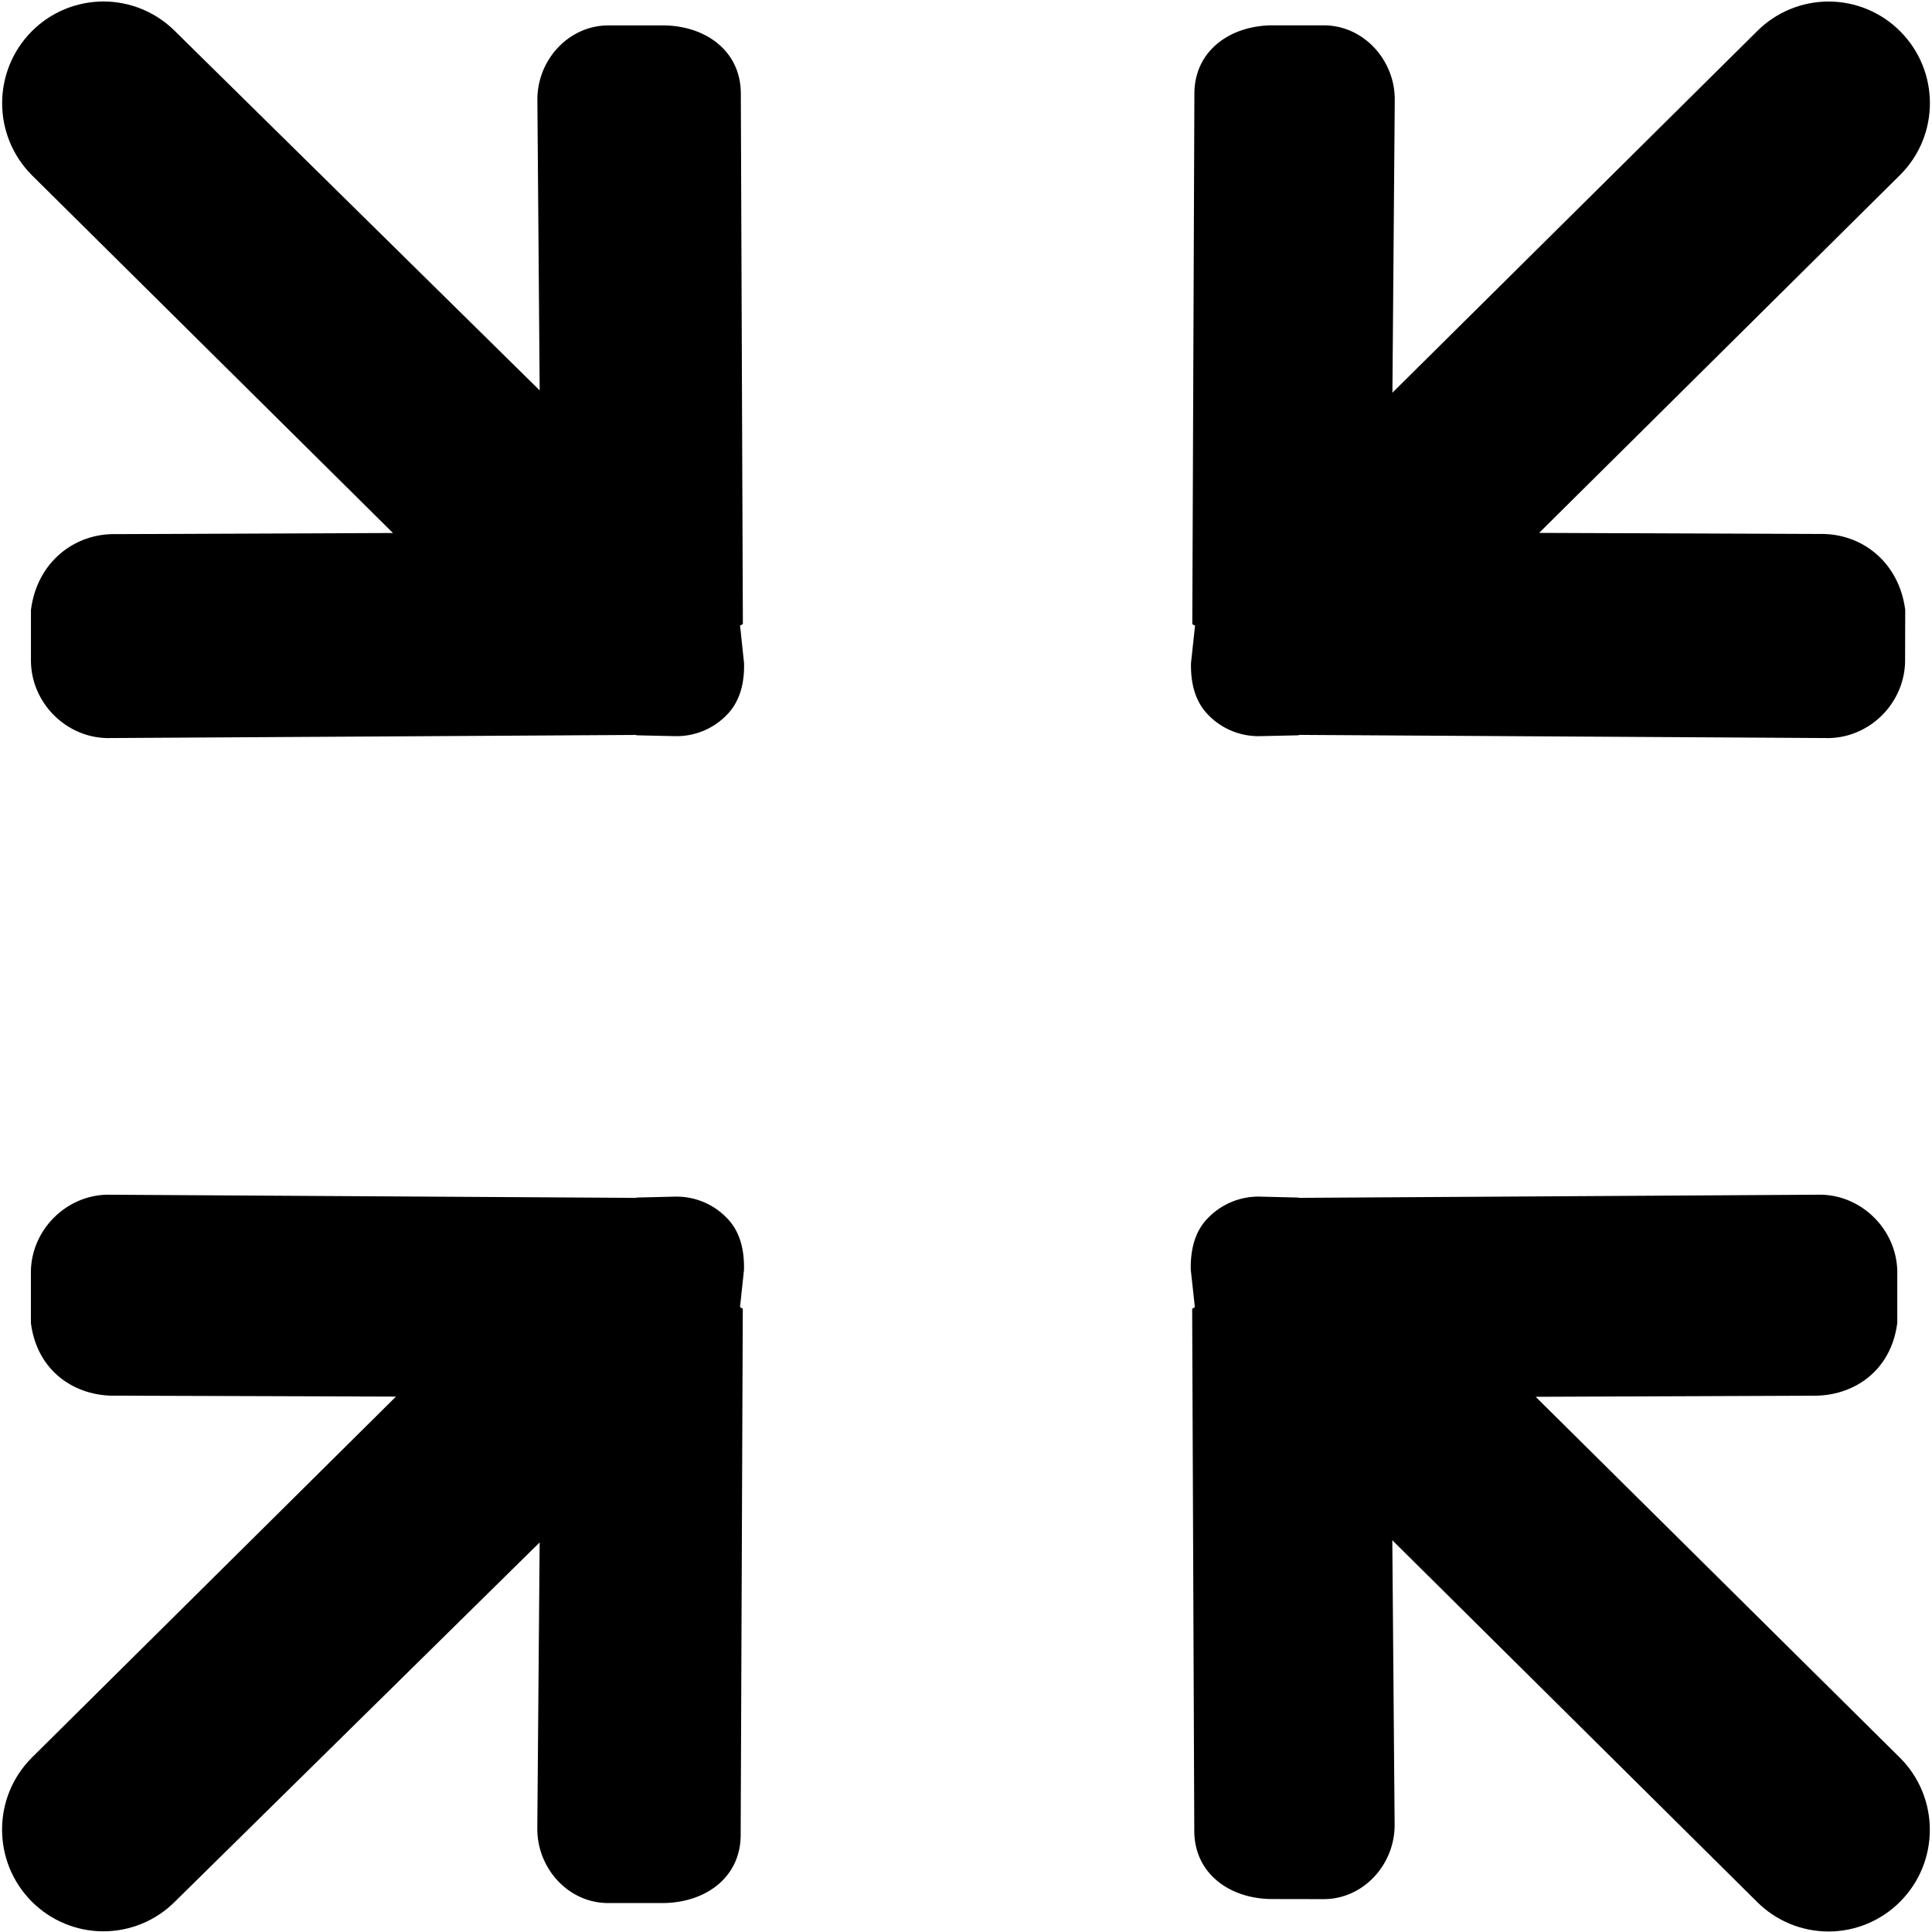
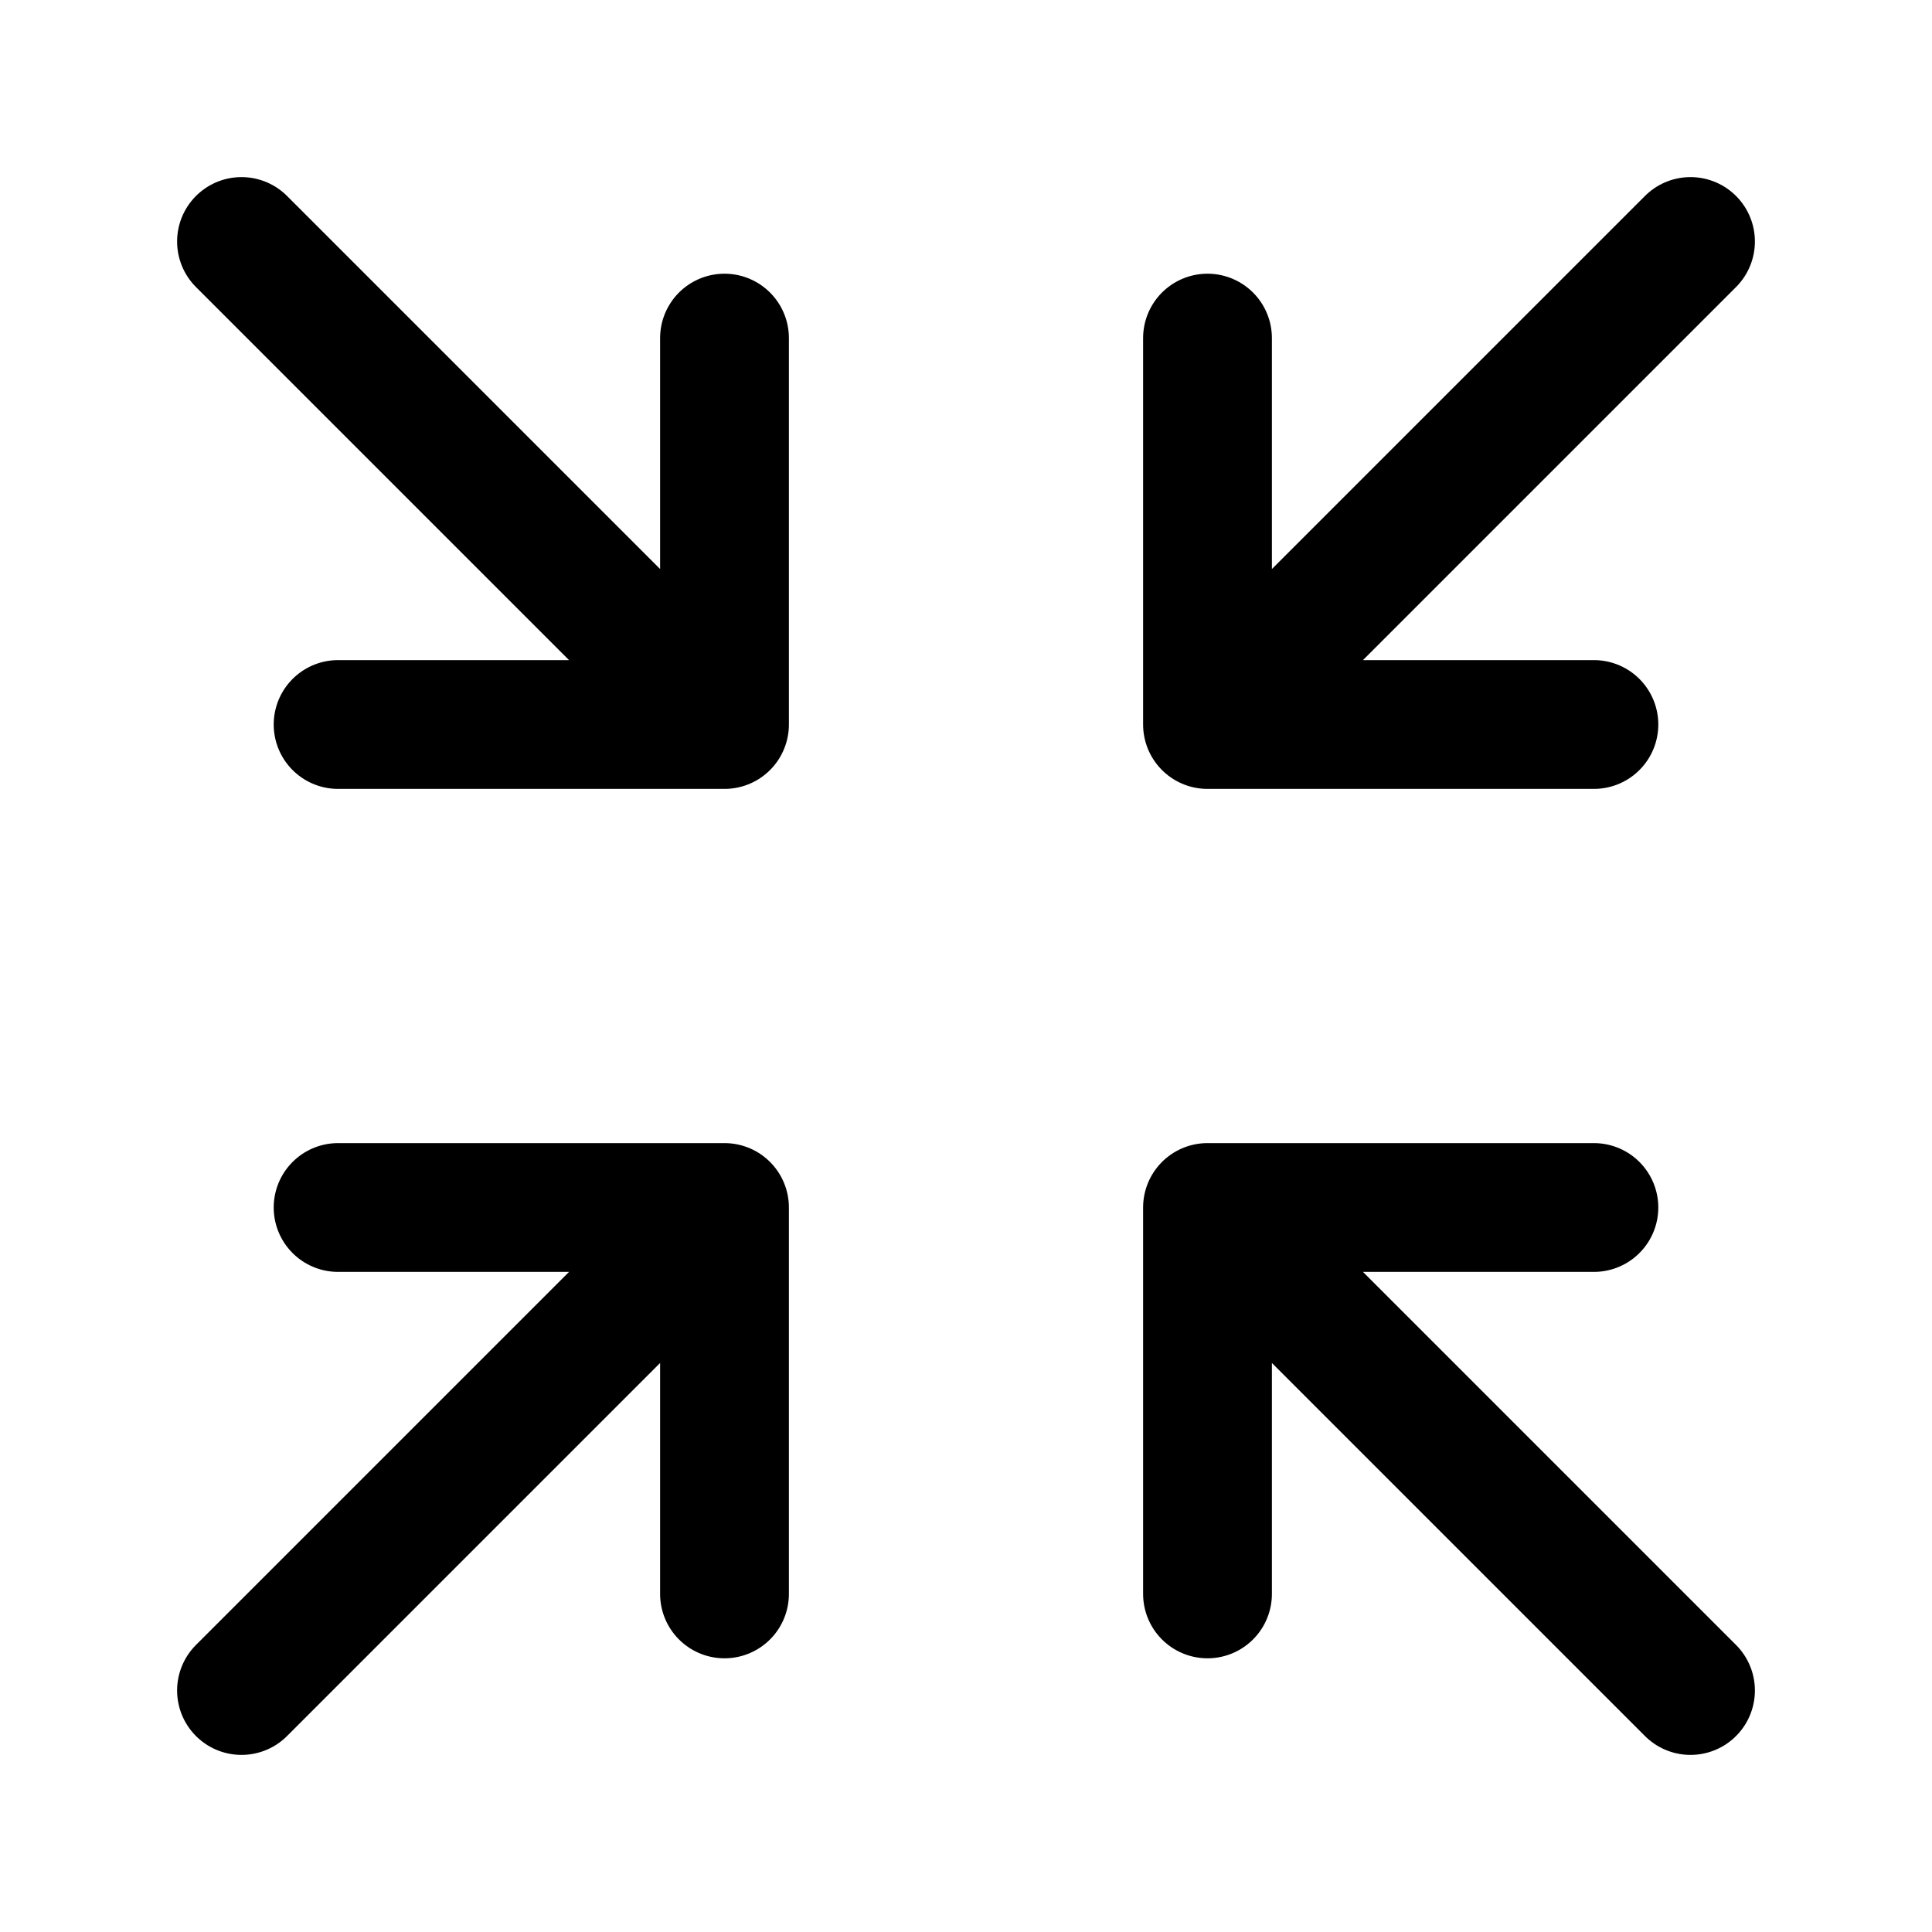
- <svg xmlns="http://www.w3.org/2000/svg" width="128" height="128">
-   <path d="M49.217 41.329l-.136-35.24c-.06-2.715-2.302-4.345-5.022-4.405h-3.65c-2.712-.06-4.866 2.303-4.806 5.016l.152 19.164-24.151-23.79a6.698 6.698 0 0 0-9.499 0 6.76 6.76 0 0 0 0 9.526l23.93 23.713-18.345.074c-2.712-.069-5.228 1.813-5.64 5.02v3.462c.069 2.721 2.31 4.97 5.022 5.03l35.028-.207c.052.005.087.025.133.025l2.457.054a4.626 4.626 0 0 0 3.436-1.38c.88-.874 1.205-2.096 1.169-3.462l-.262-2.465c0-.048.182-.081.182-.136h.002zm52.523 51.212l18.32-.073c2.713.06 5.224-1.609 5.64-4.815v-3.462c-.068-2.722-2.317-4.97-5.021-5.04l-34.58.21c-.053 0-.086-.021-.138-.021l-2.451-.06a4.64 4.64 0 0 0-3.445 1.381c-.885.868-1.201 2.094-1.174 3.46l.27 2.46c.005.06-.177.095-.177.141l.141 34.697c.069 2.713 2.31 4.338 5.022 4.397l3.45.006c2.705.062 4.867-2.31 4.8-5.026l-.153-18.752 24.151 23.946a6.69 6.69 0 0 0 9.494 0 6.747 6.747 0 0 0 0-9.523L101.74 92.54v.001zM48.125 80.662a4.636 4.636 0 0 0-3.437-1.382l-2.457.06c-.05 0-.082.022-.137.022l-35.025-.21c-2.712.07-4.957 2.318-5.022 5.04v3.462c.409 3.206 2.925 4.874 5.633 4.814l18.554.06-24.132 23.928c-2.62 2.626-2.62 6.89 0 9.524a6.694 6.694 0 0 0 9.496 0l24.155-23.79-.155 18.866c-.06 2.722 2.094 5.093 4.801 5.025h3.65c2.72-.069 4.962-1.685 5.022-4.406l.141-34.956c0-.05-.182-.082-.182-.136l.262-2.46c.03-1.366-.286-2.592-1.166-3.46h-.001zM80.08 47.397a4.62 4.62 0 0 0 3.443 1.374l2.45-.054c.055 0 .088-.02.143-.028l35.08.21c2.712-.062 4.953-2.312 5.021-5.033l.009-3.463c-.417-3.211-2.937-5.084-5.64-5.025l-18.615-.073 23.917-23.715c2.63-2.623 2.63-6.879.008-9.513a6.691 6.691 0 0 0-9.494 0L92.251 26.016l.155-19.312c.065-2.713-2.097-5.085-4.802-5.025h-3.45c-2.713.069-4.954 1.693-5.022 4.406l-.139 35.247c0 .054.18.088.18.136l-.267 2.465c-.028 1.366.288 2.588 1.174 3.463v.001z" />
+ <svg xmlns="http://www.w3.org/2000/svg" width="24" height="24" viewBox="0 0 24 24">
+   <path d="m15 15 6 6m-6-6v4.8m0-4.8h4.8" fill="none" stroke="currentColor" stroke-width="1.6" stroke-linecap="round" stroke-linejoin="round" />
+   <path d="M9 19.8V15m0 0H4.2M9 15l-6 6" fill="none" stroke="currentColor" stroke-width="1.6" stroke-linecap="round" stroke-linejoin="round" />
+   <path d="M15 4.2V9m0 0h4.8M15 9l6-6" fill="none" stroke="currentColor" stroke-width="1.6" stroke-linecap="round" stroke-linejoin="round" />
+   <path d="M9 4.2V9m0 0H4.2M9 9 3 3" fill="none" stroke="currentColor" stroke-width="1.6" stroke-linecap="round" stroke-linejoin="round" />
</svg>
